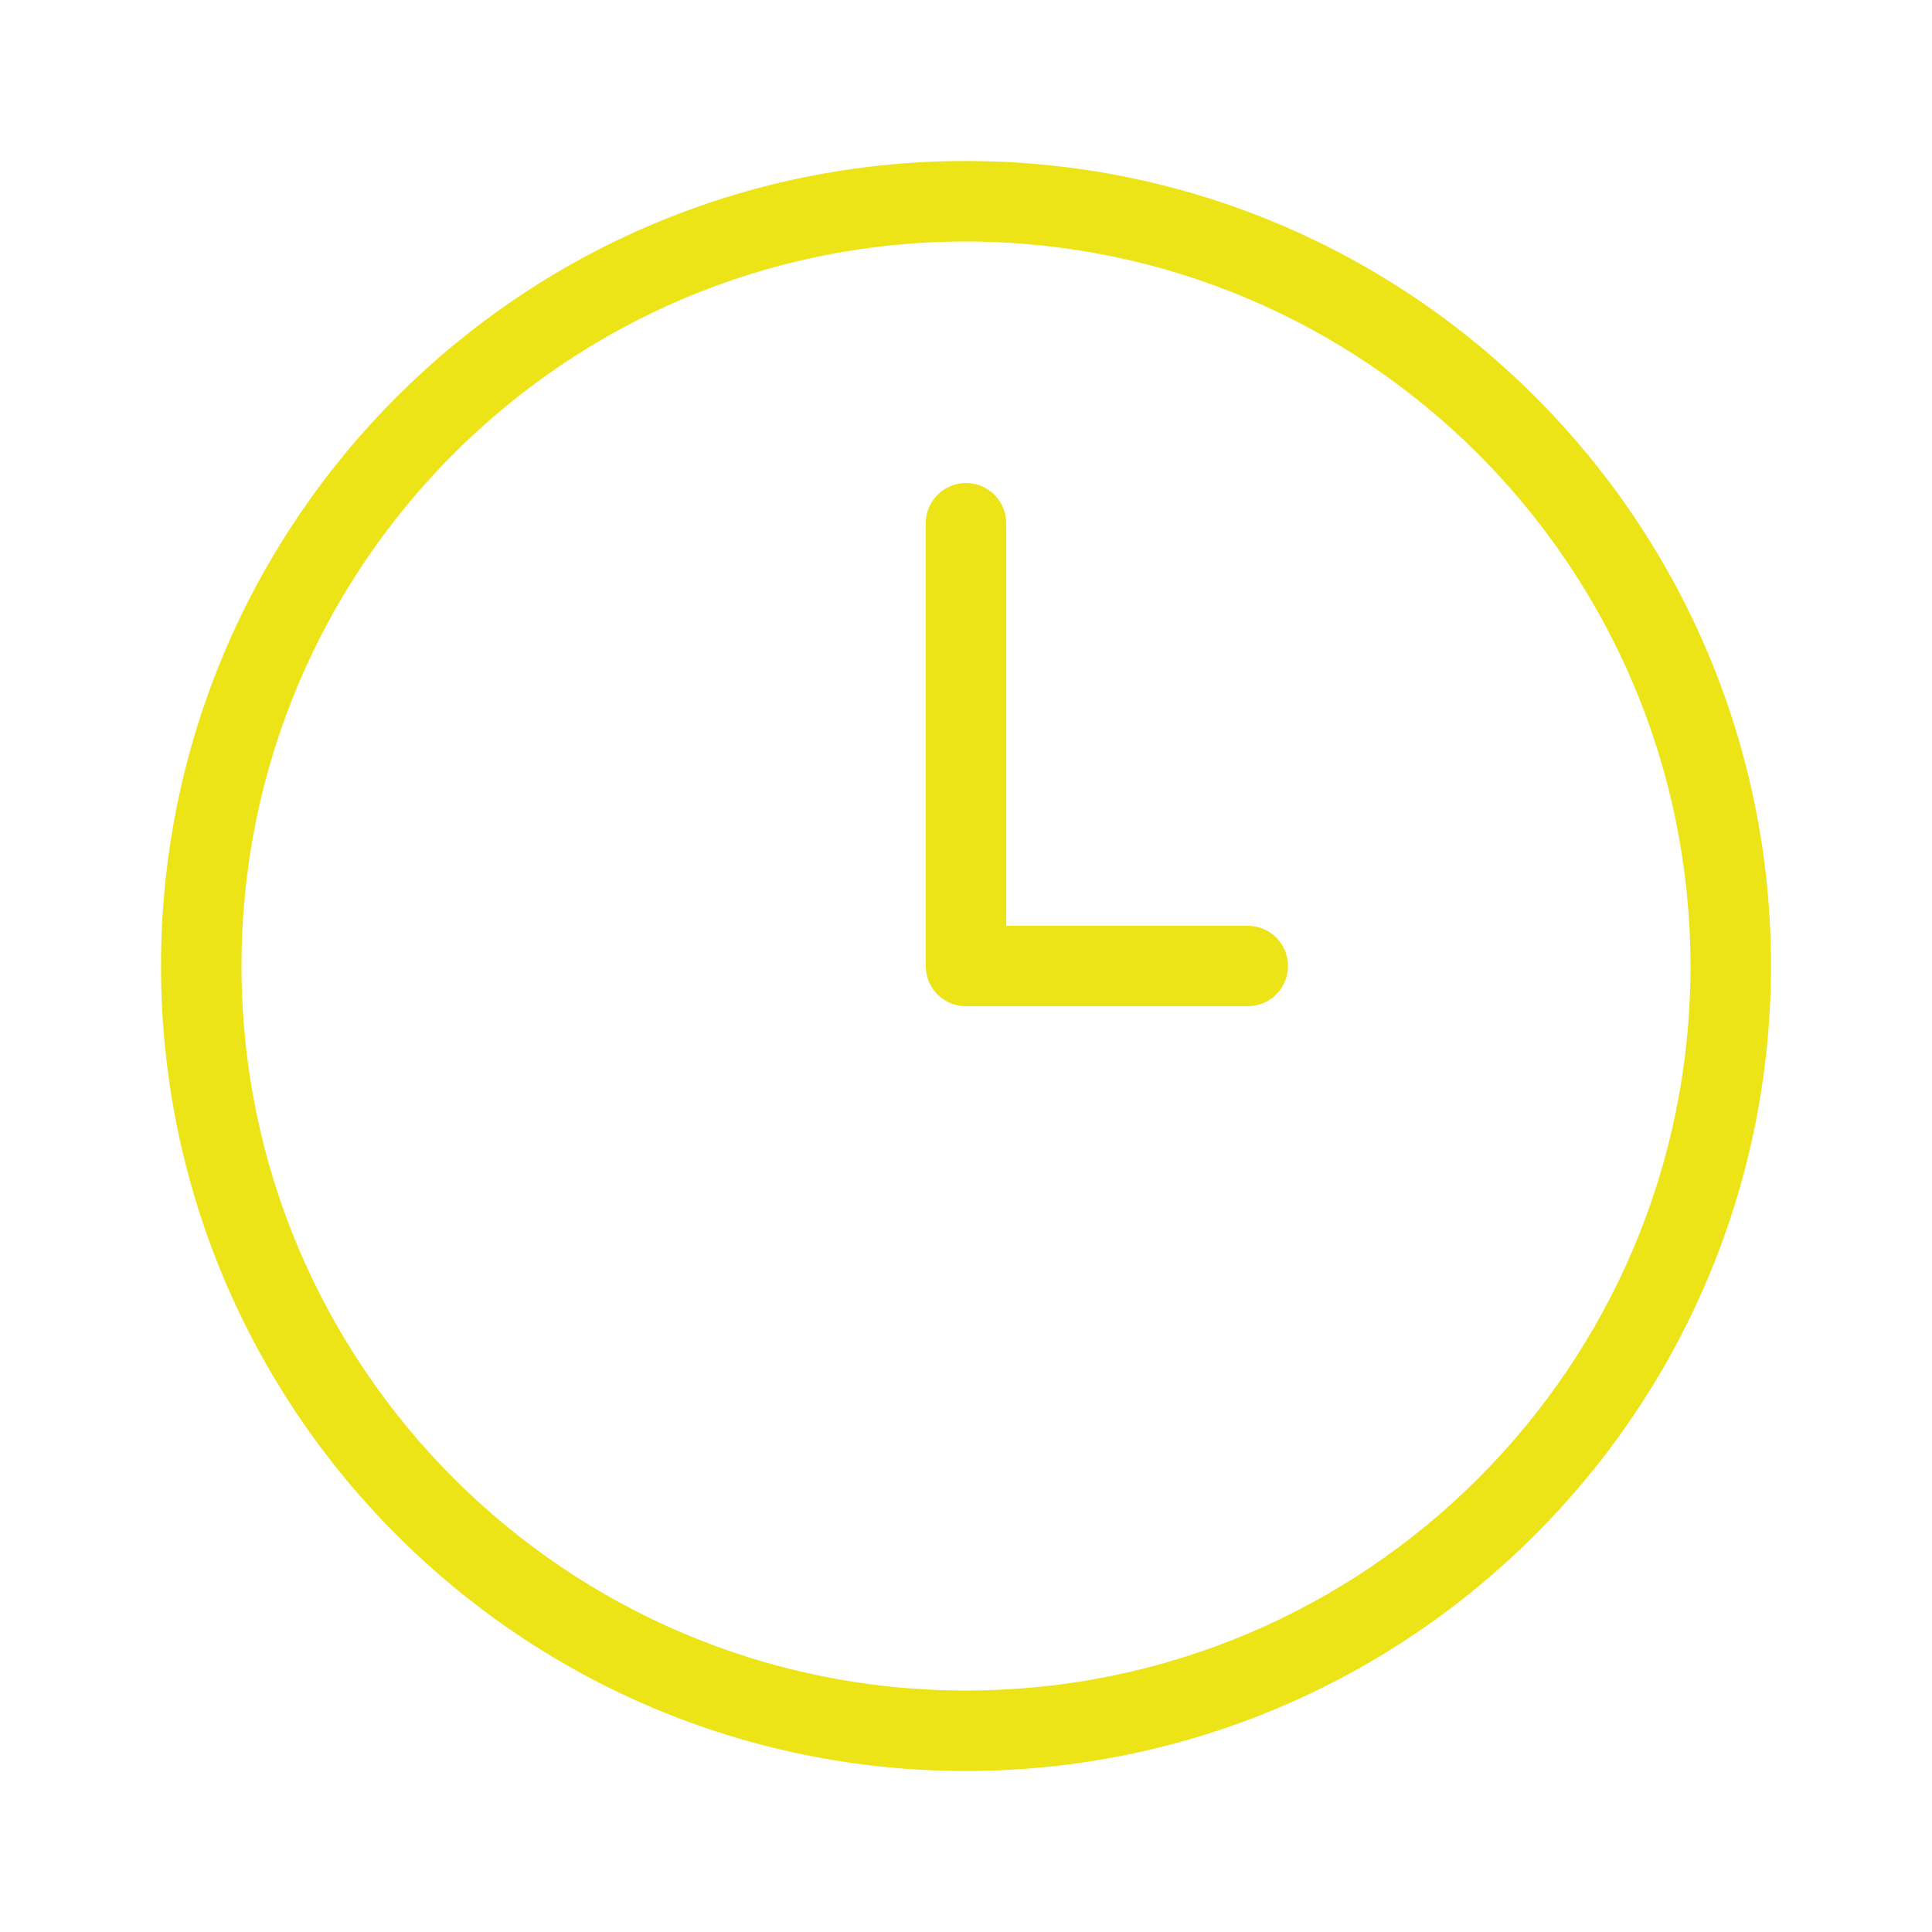
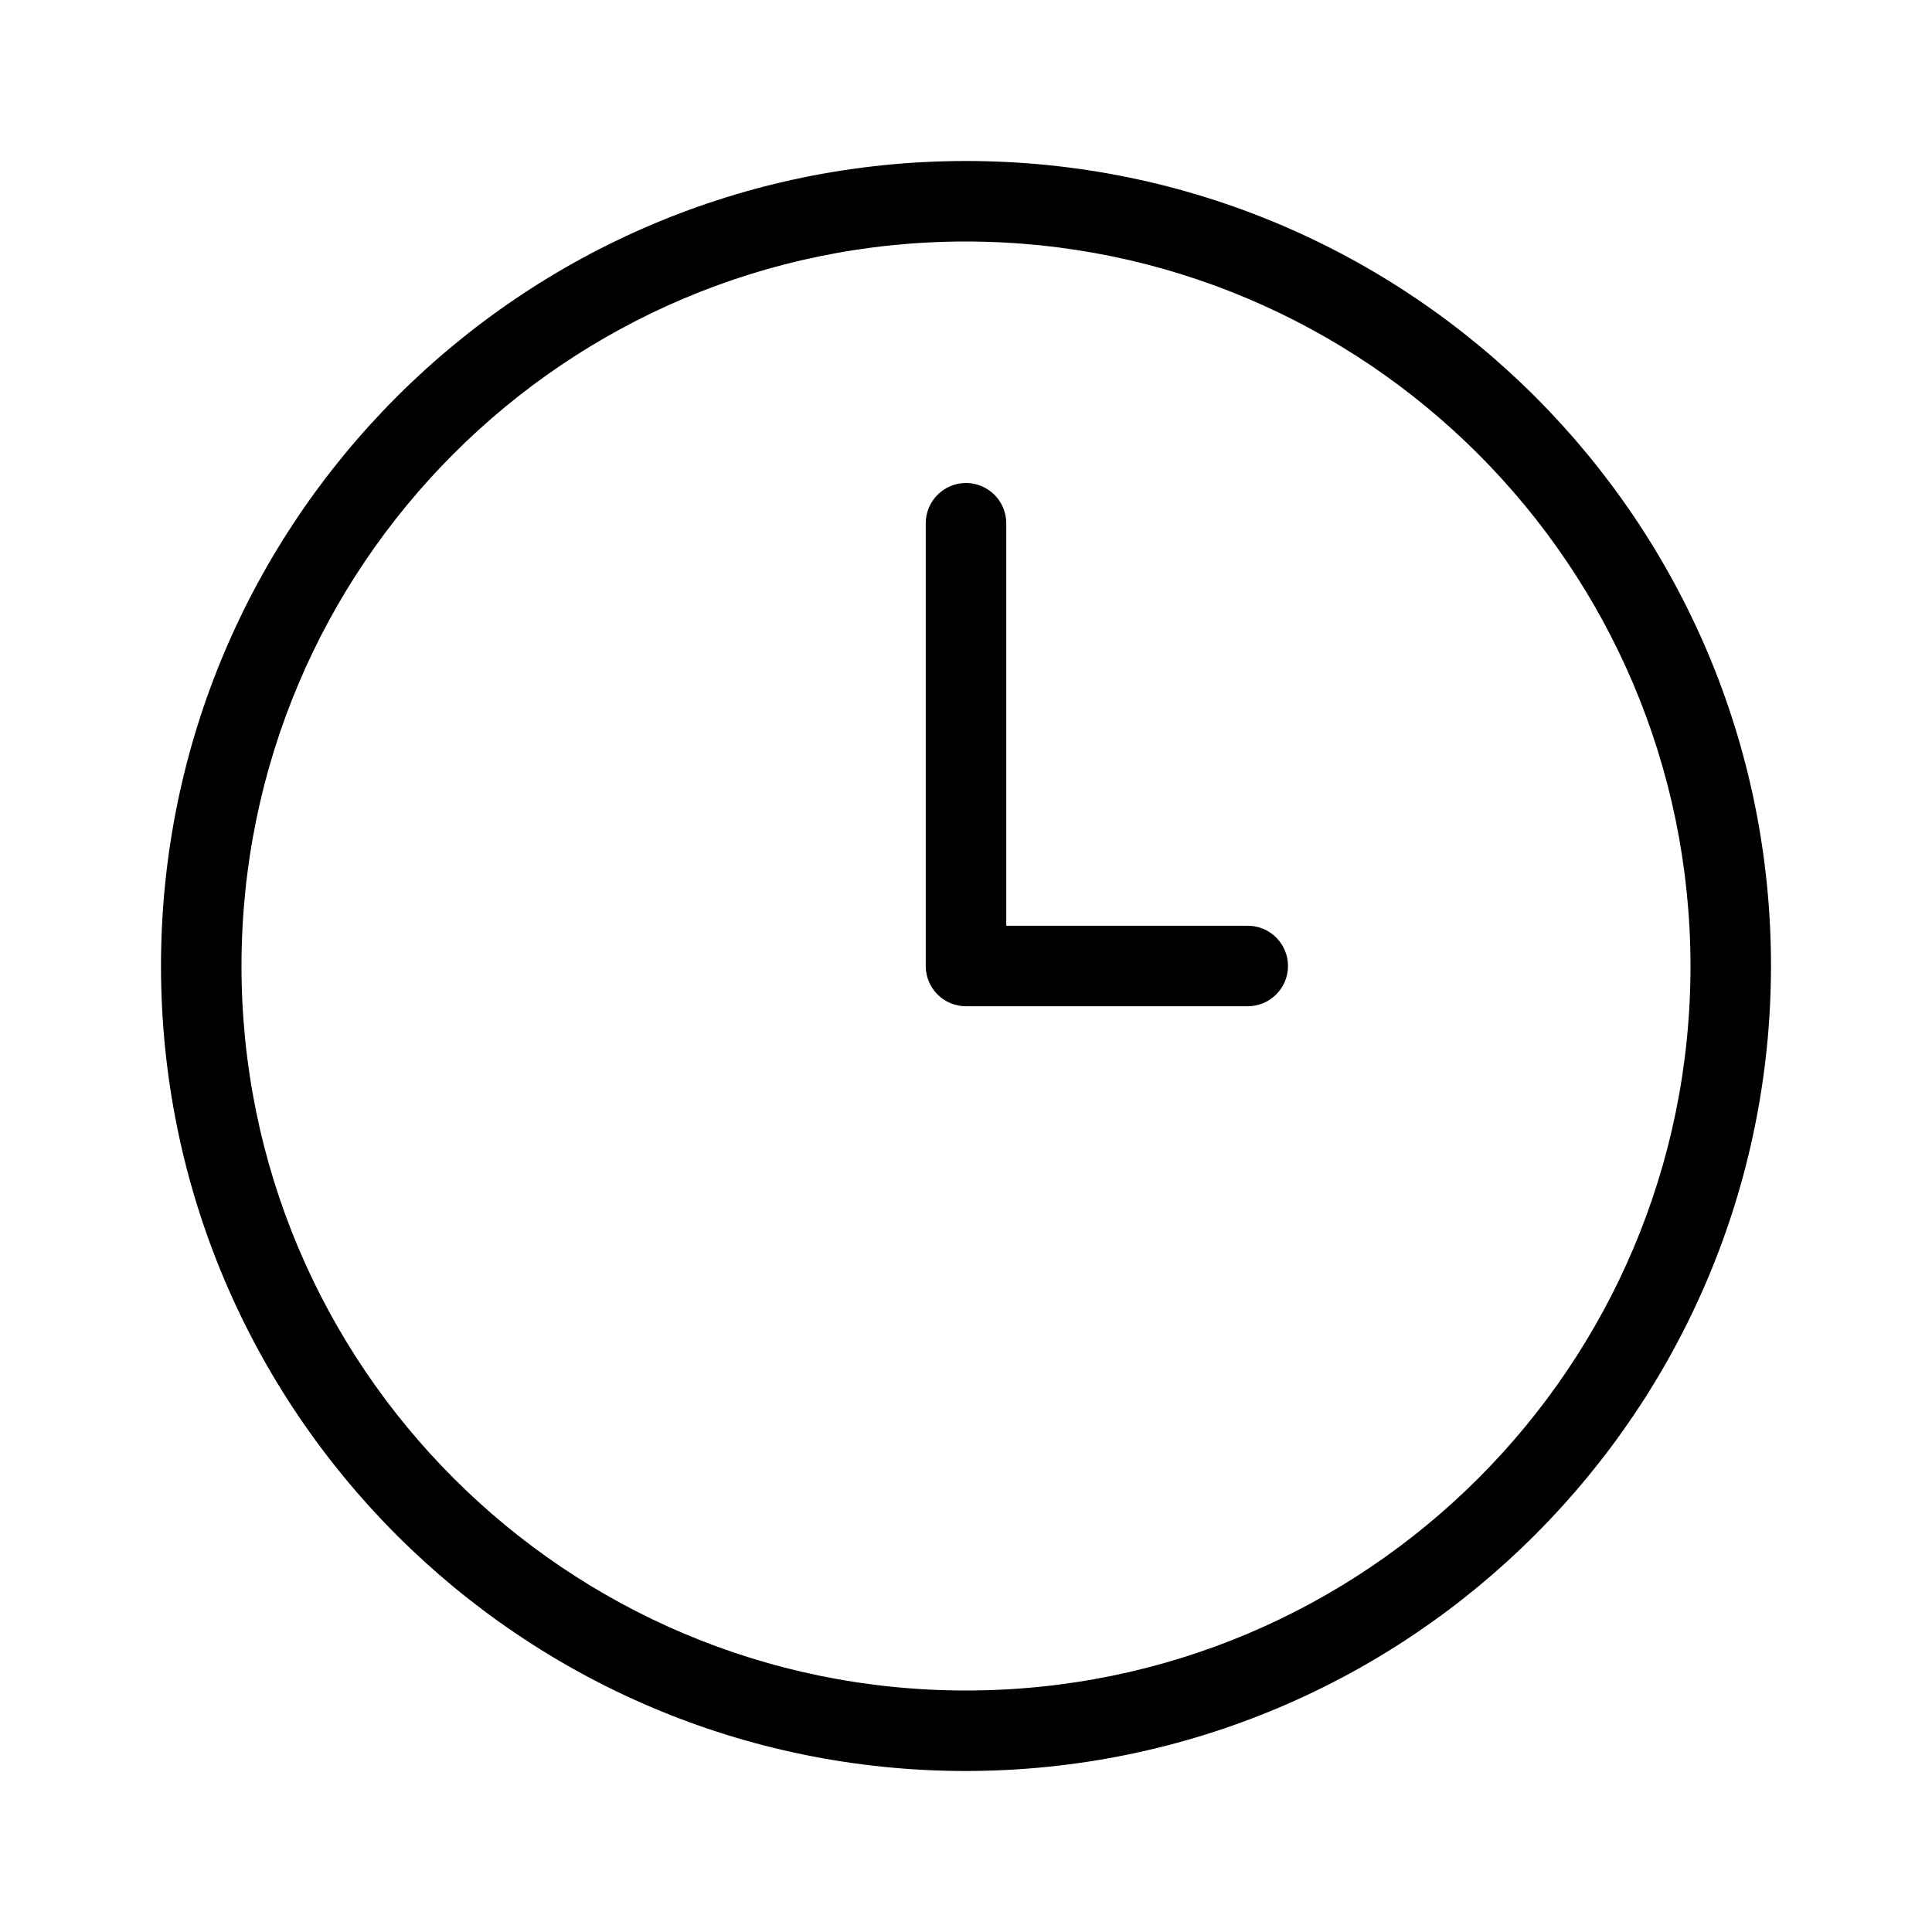
<svg xmlns="http://www.w3.org/2000/svg" width="24" height="24" viewBox="0 0 24 24" fill="none">
-   <path d="M15.5 11.5H12.5V6.5C12.5 6.224 12.276 6 12 6C11.724 6 11.5 6.224 11.5 6.5V12C11.5 12 11.5 12 11.5 12.001C11.5 12.277 11.724 12.5 12 12.5H15.5C15.776 12.5 16 12.276 16 12C16 11.724 15.776 11.5 15.5 11.5ZM12 2C6.477 2 2 6.477 2 12C2 17.523 6.477 22 12 22C17.52 21.994 21.994 17.52 22 12C22 6.477 17.523 2 12 2ZM12 21C7.029 21 3 16.971 3 12C3 7.029 7.029 3 12 3C16.968 3.005 20.995 7.032 21 12C21 16.971 16.971 21 12 21Z" fill="#EDE417" />
+   <path d="M15.5 11.5H12.5V6.5C12.5 6.224 12.276 6 12 6C11.724 6 11.5 6.224 11.5 6.5V12C11.5 12 11.5 12 11.5 12.001C11.5 12.277 11.724 12.5 12 12.5H15.5C15.776 12.5 16 12.276 16 12C16 11.724 15.776 11.5 15.5 11.5ZM12 2C6.477 2 2 6.477 2 12C2 17.523 6.477 22 12 22C17.52 21.994 21.994 17.52 22 12C22 6.477 17.523 2 12 2ZM12 21C7.029 21 3 16.971 3 12C3 7.029 7.029 3 12 3C16.968 3.005 20.995 7.032 21 12C21 16.971 16.971 21 12 21Z" fill="#000000" />
</svg>
